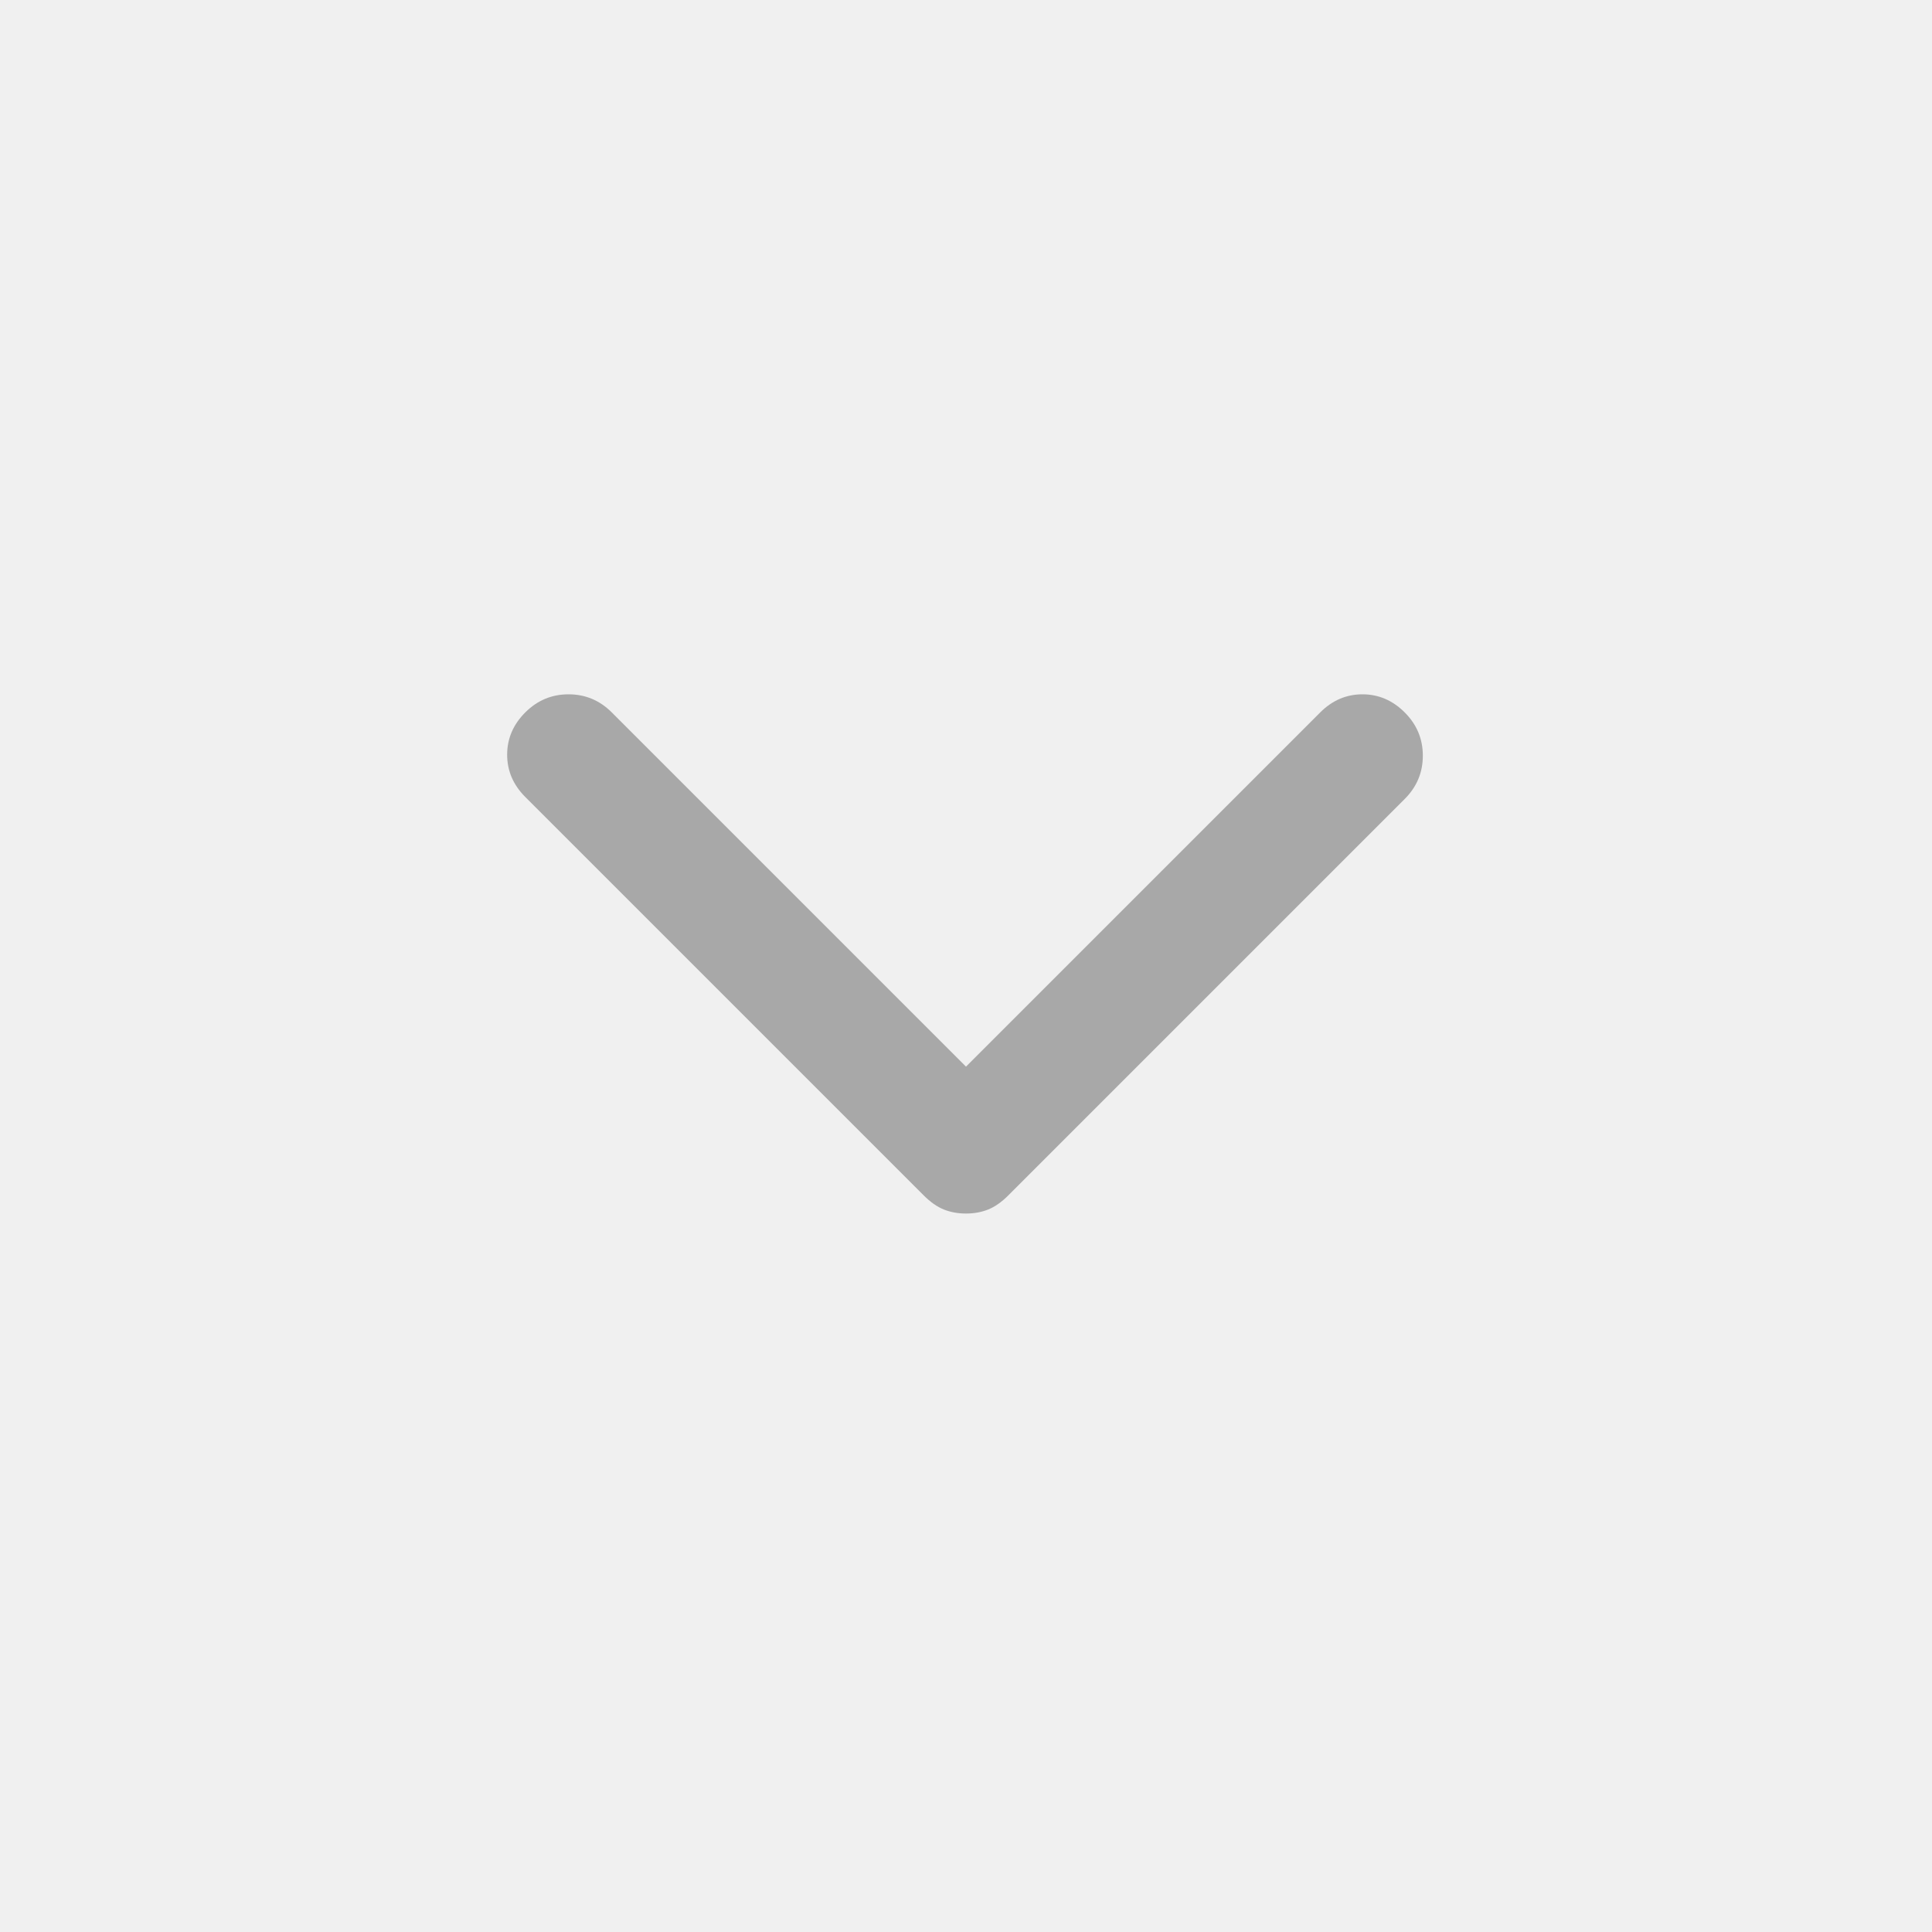
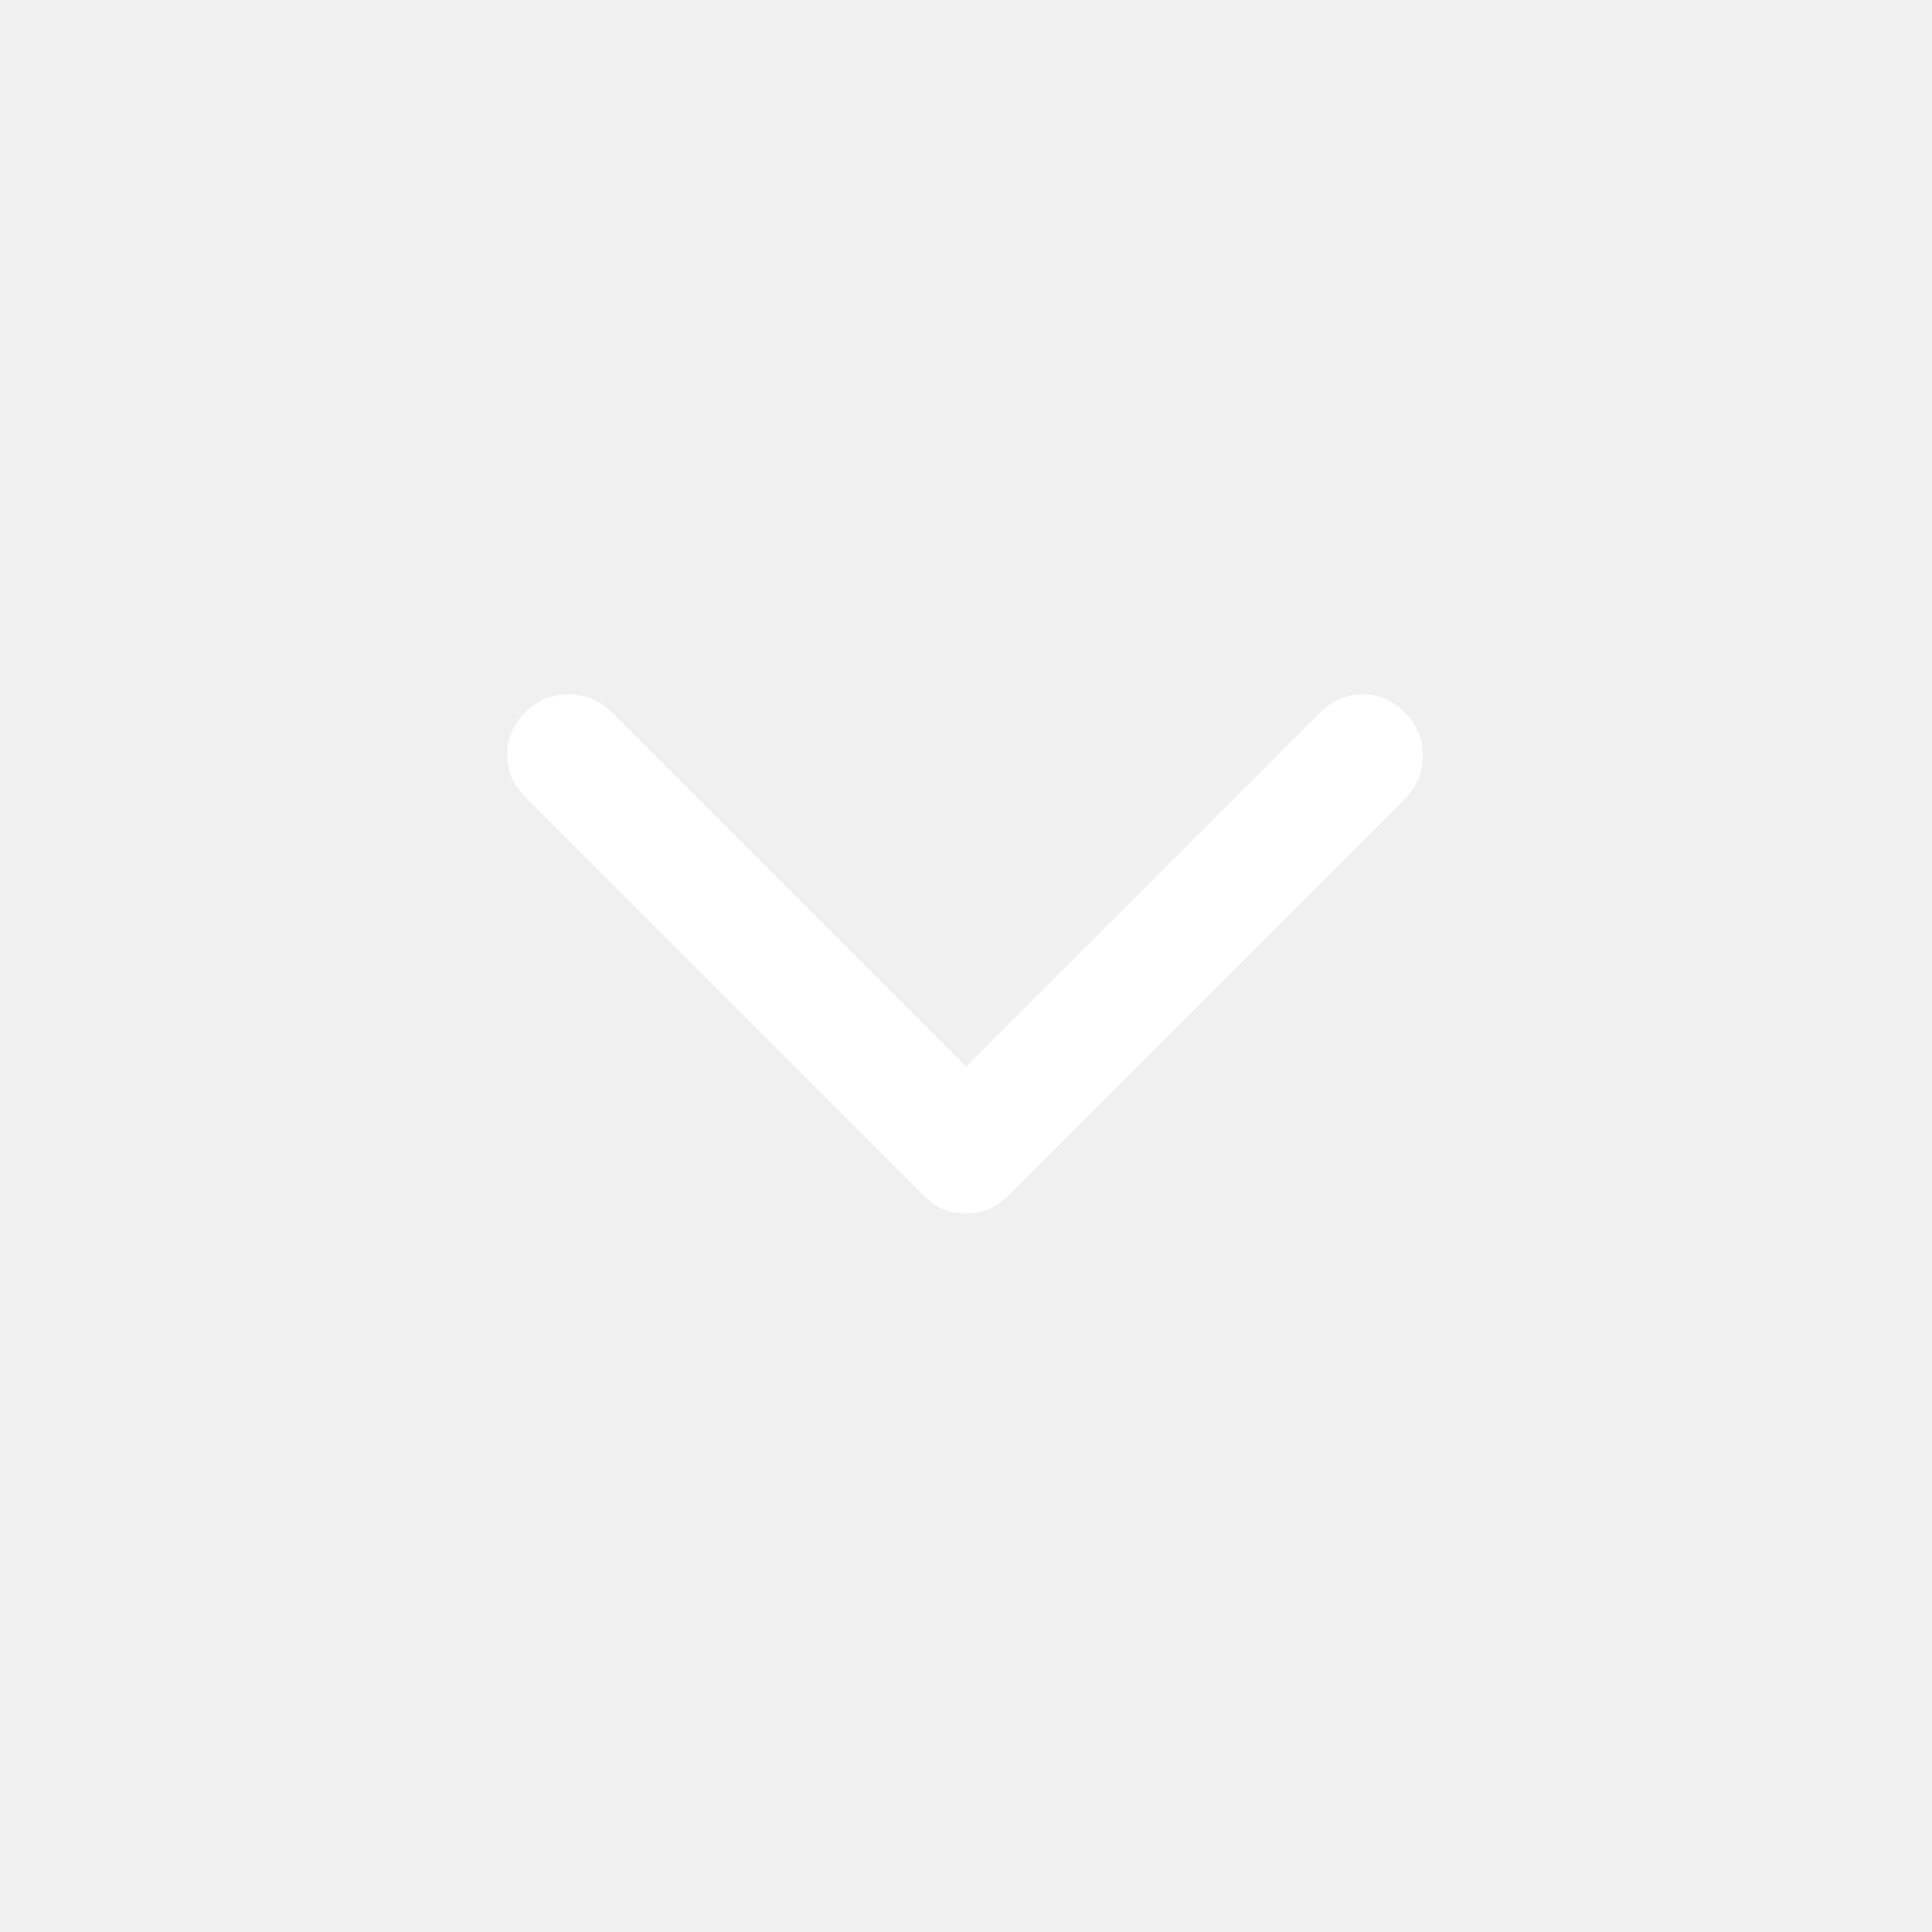
- <svg xmlns="http://www.w3.org/2000/svg" height="48" fill="#a8a8a8" viewBox="0 -960 960 960" width="48">
+ <svg xmlns="http://www.w3.org/2000/svg" height="48" fill="#ffffff" viewBox="0 -960 960 960" width="48">
  <path d="M480-357q-6 0-11-2t-10-7L261-564q-9-9-9-21t9-21q9-9 21.5-9t21.5 9l176 176 176-176q9-9 21-9t21 9q9 9 9 21.5t-9 21.5L501-366q-5 5-10 7t-11 2Z" />
</svg>
